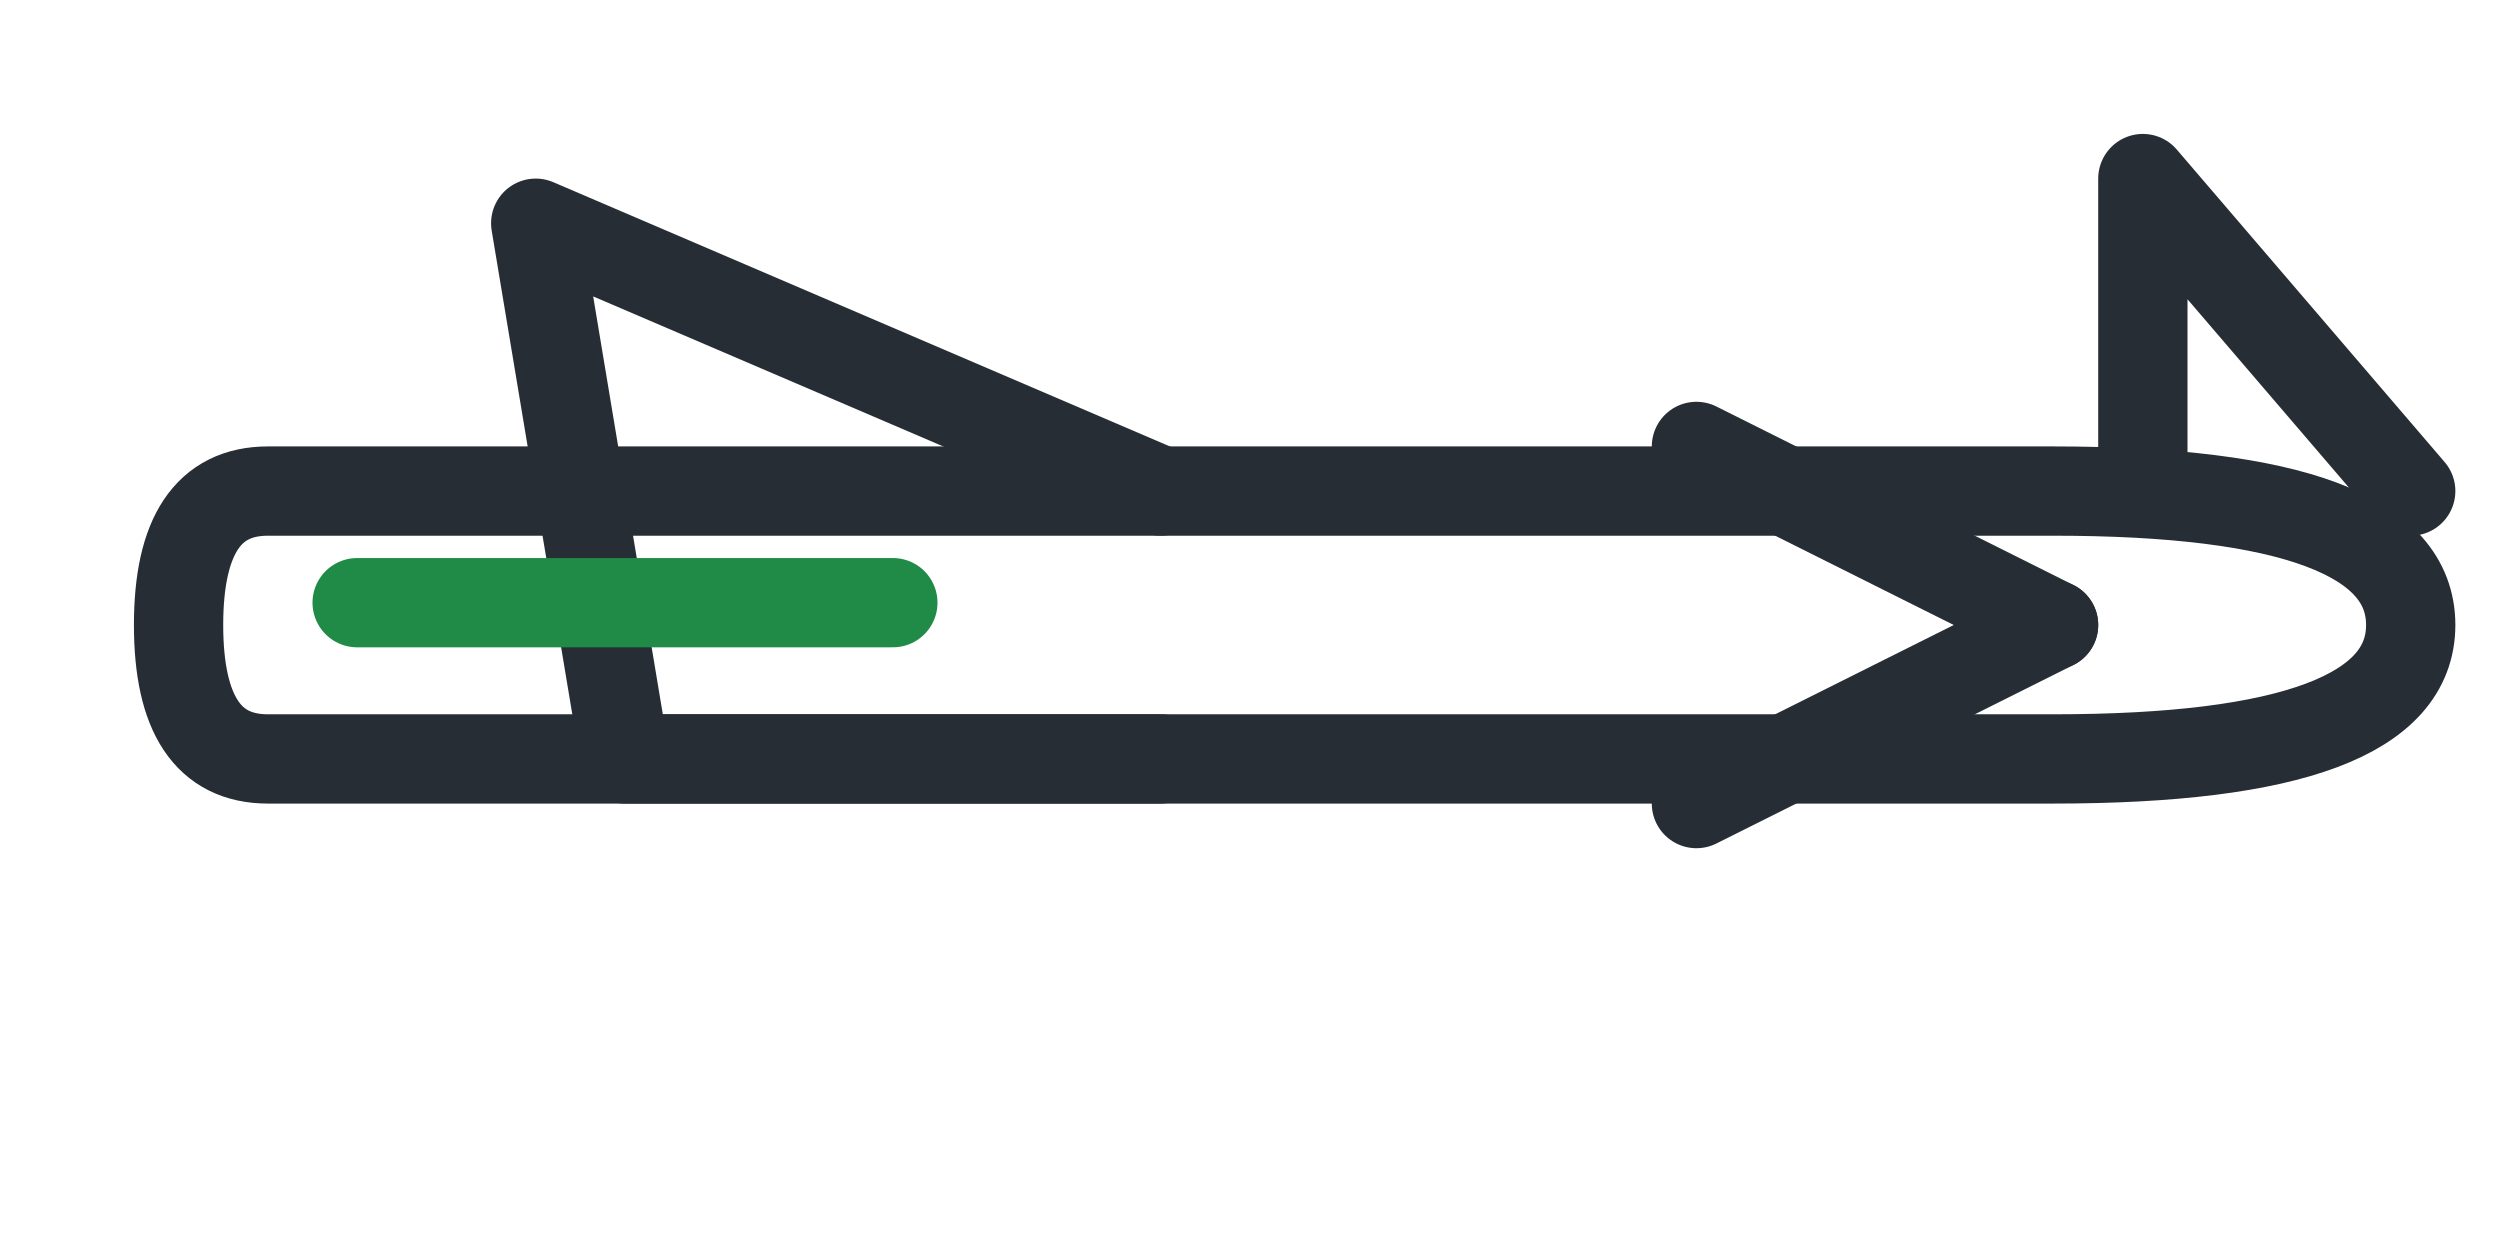
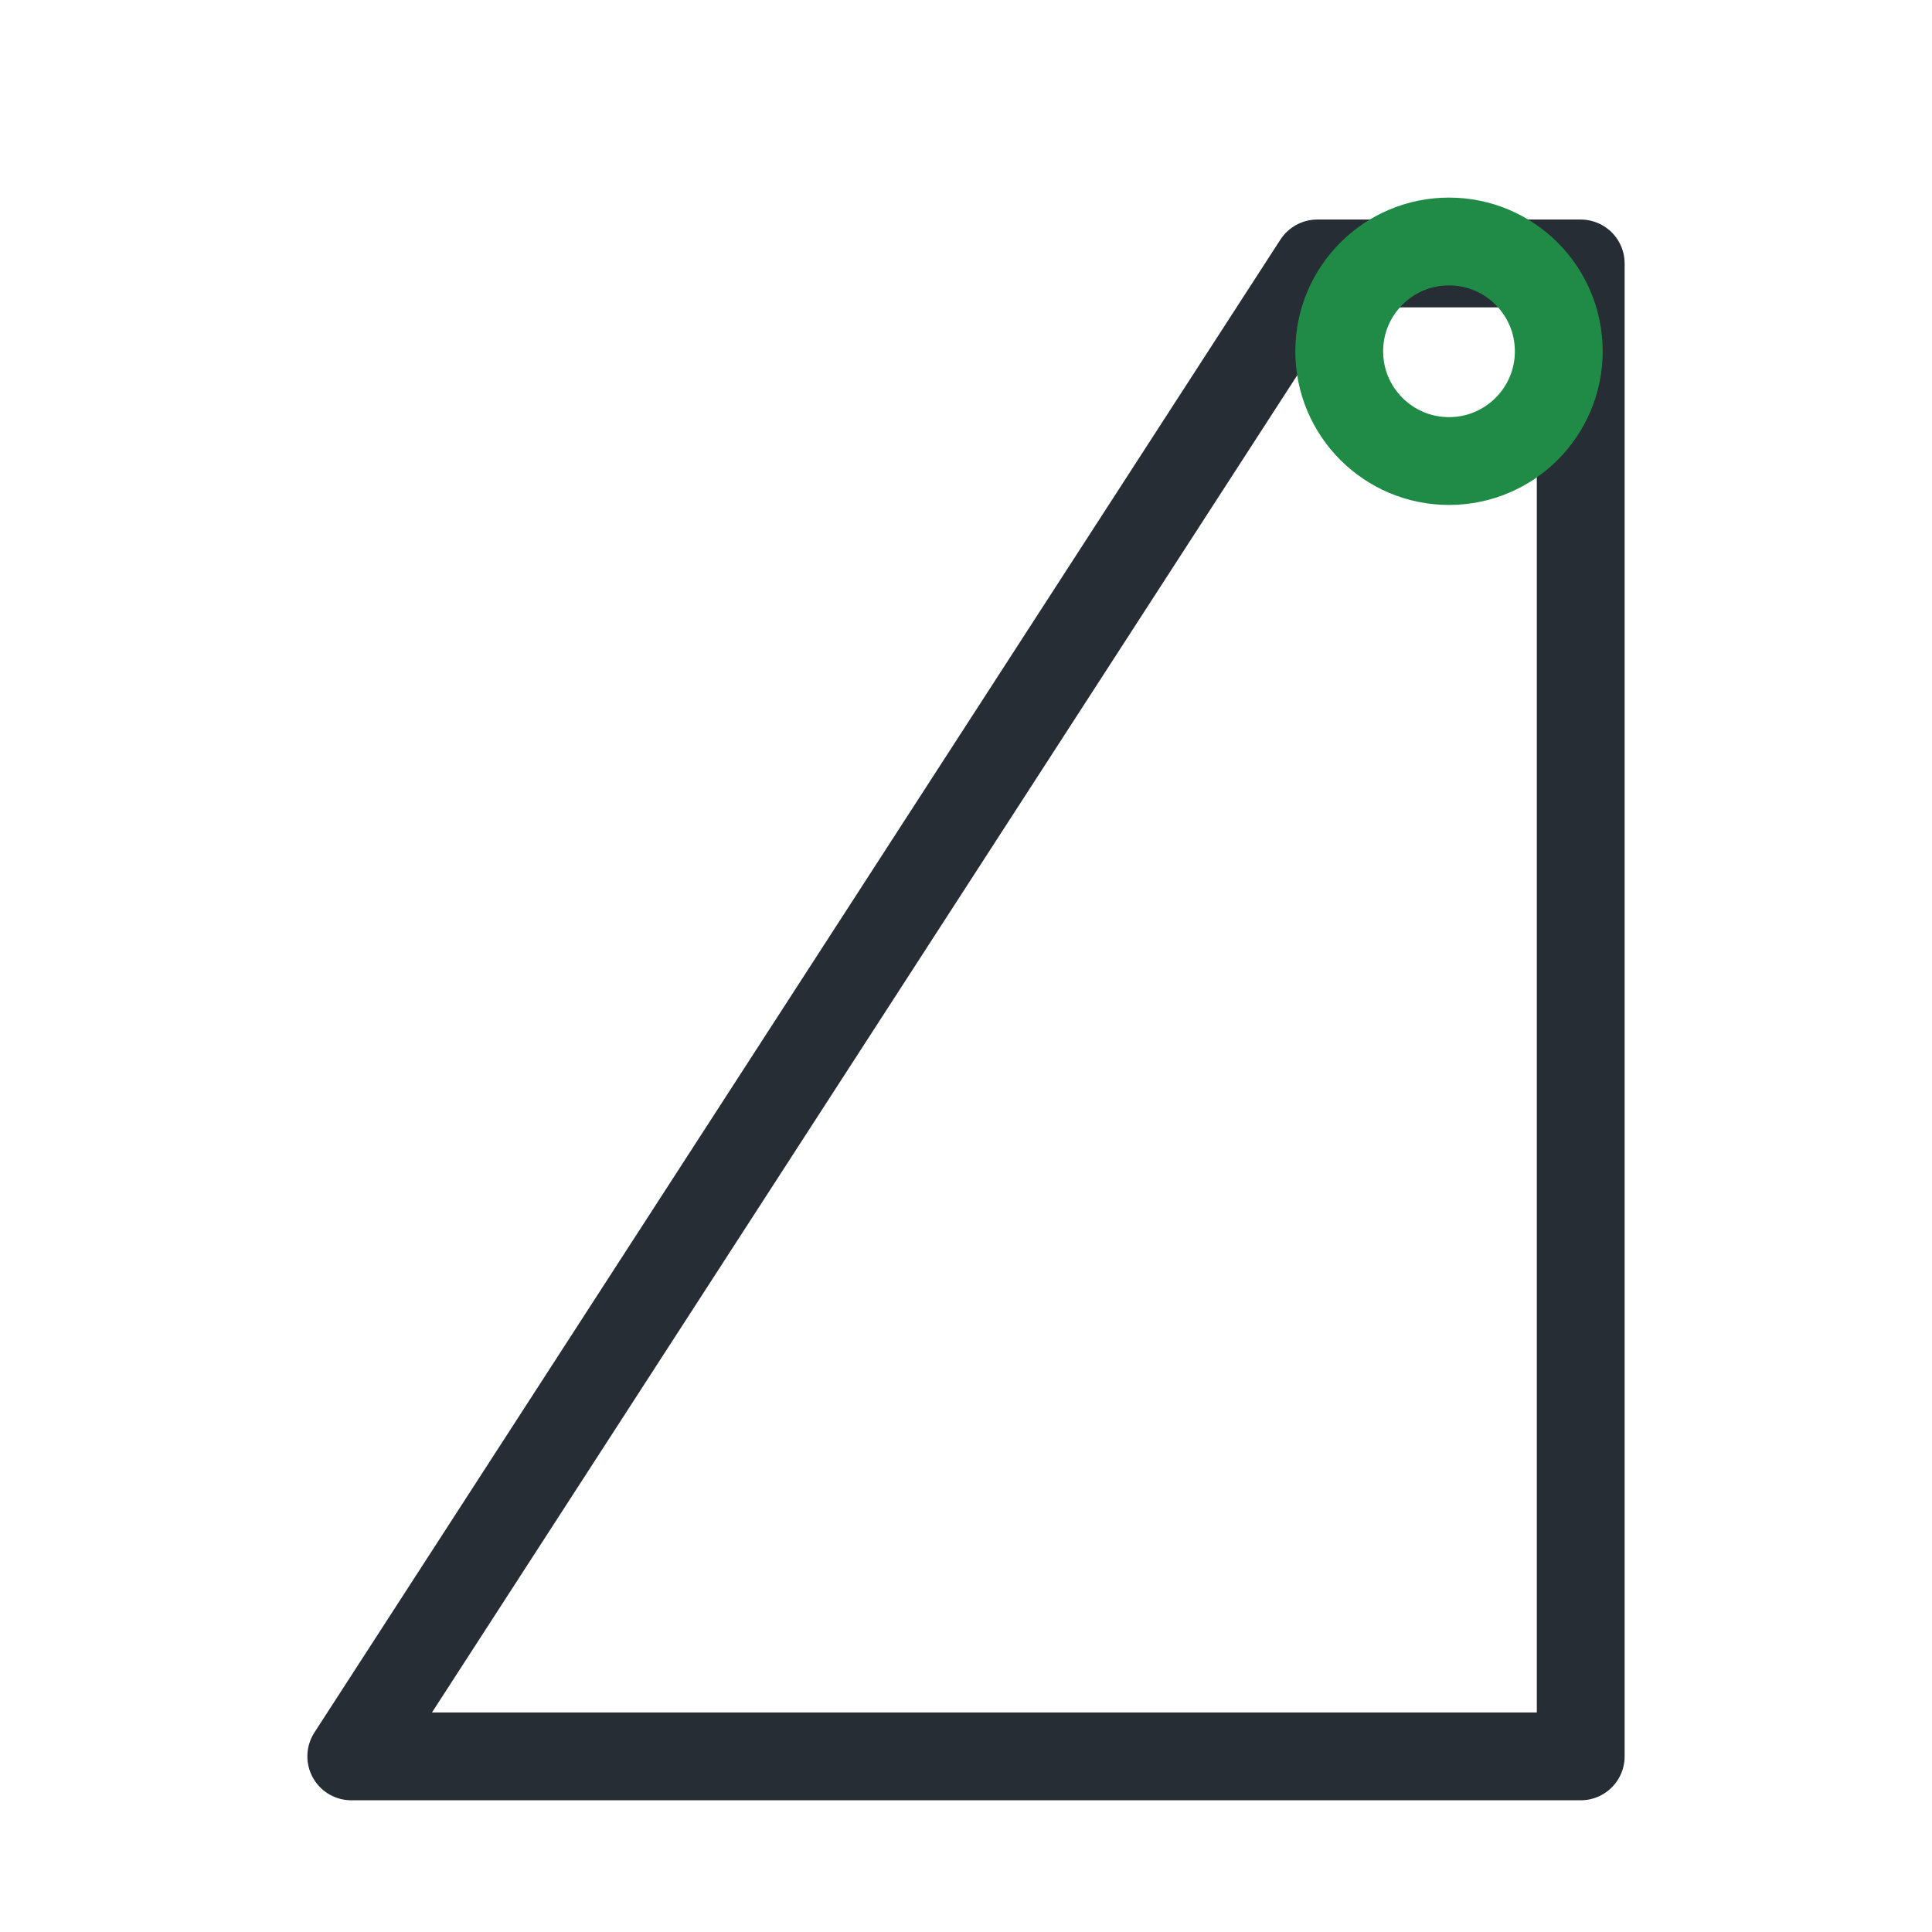
- <svg xmlns="http://www.w3.org/2000/svg" viewBox="0 0 56 28">
+ <svg xmlns="http://www.w3.org/2000/svg" viewBox="0 0 44 44">
  <defs>
    <style>
    .av0{fill:none;stroke:#262d34;stroke-width:2;stroke-linecap:round;stroke-linejoin:round}
    .av1{fill:none;stroke:#208b46;stroke-width:2;stroke-linecap:round;stroke-linejoin:round}
  </style>
  </defs>
-   <path class="av0" d="M6,11 Q4,11 4,14 Q4,17 6,17 L46,17 Q54,17 54,14 Q54,11 46,11 Z" />
-   <path class="av0" d="M26,11 L12,5 L14,17 L26,17" />
-   <path class="av0" d="M48,11 L48,4 L54,11" />
-   <path class="av0" d="M46,14 L38,10" />
-   <path class="av0" d="M46,14 L38,18" />
-   <line class="av1" x1="8" y1="13.5" x2="20" y2="13.5" />
+   <path class="av0" d="M 8,40 L 30,6 L 36,6 L 36,40 Z" />
+   <circle class="av1" cx="33" cy="8" r="2.5" />
</svg>
